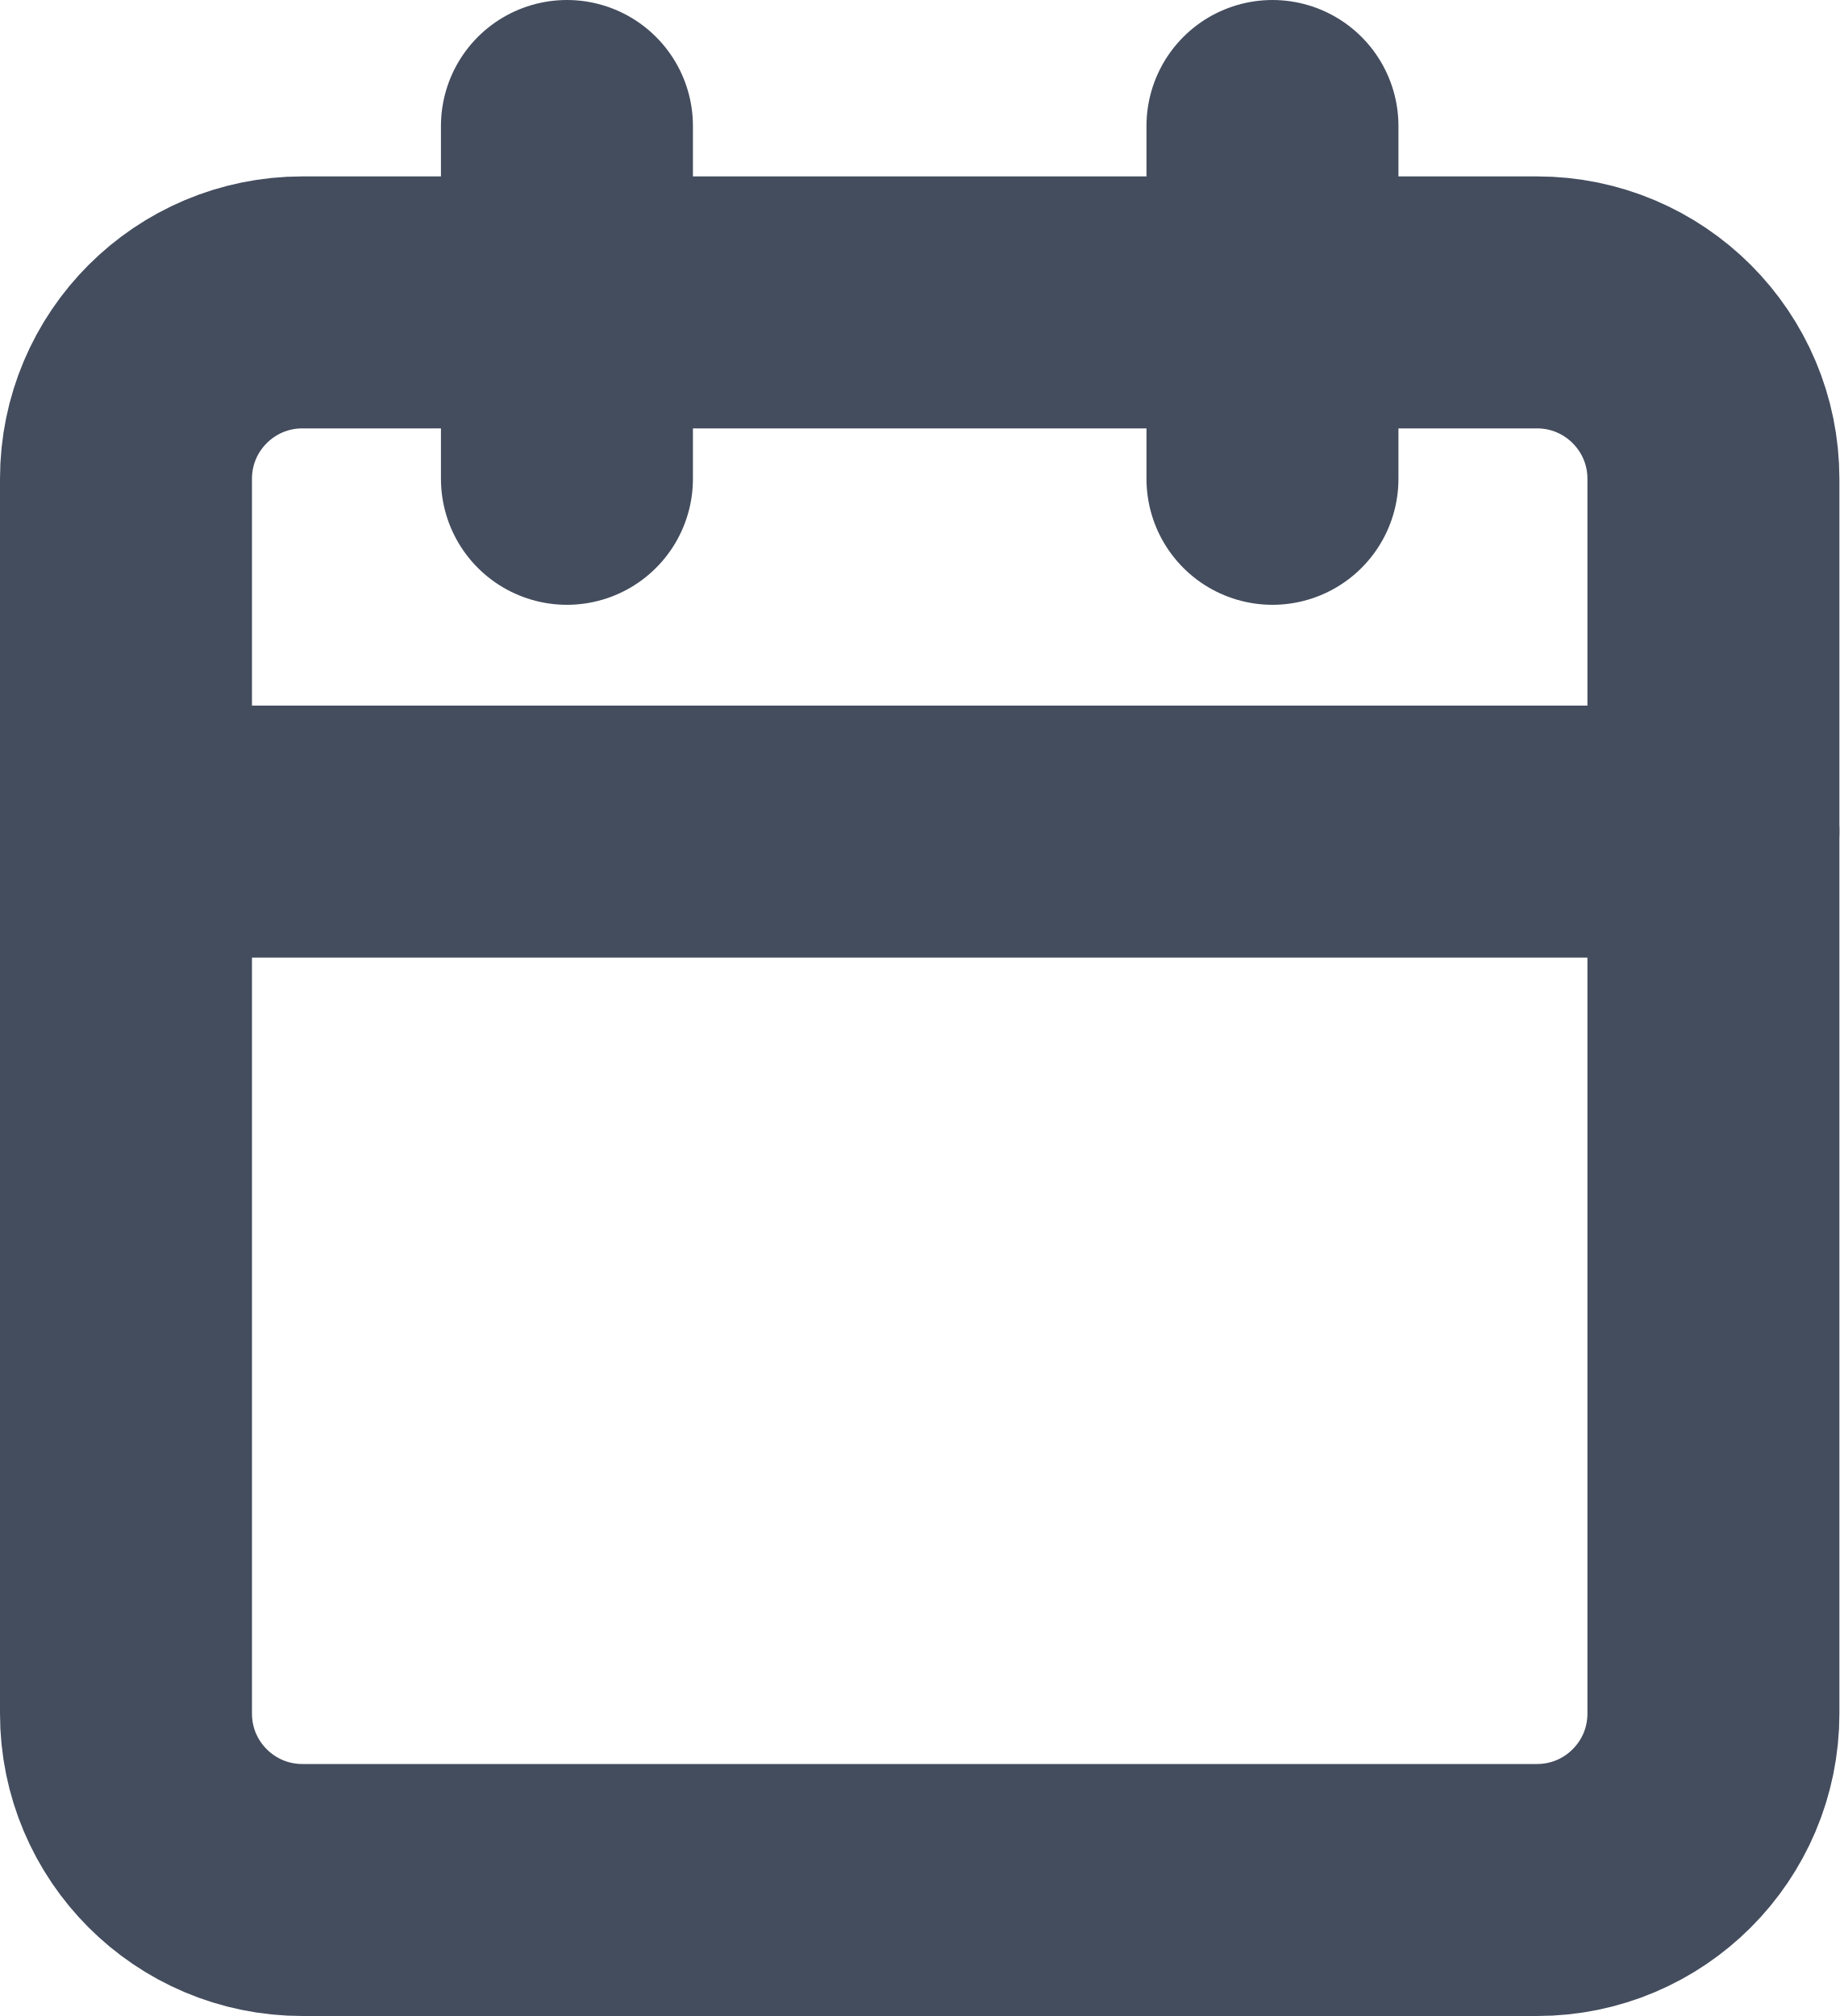
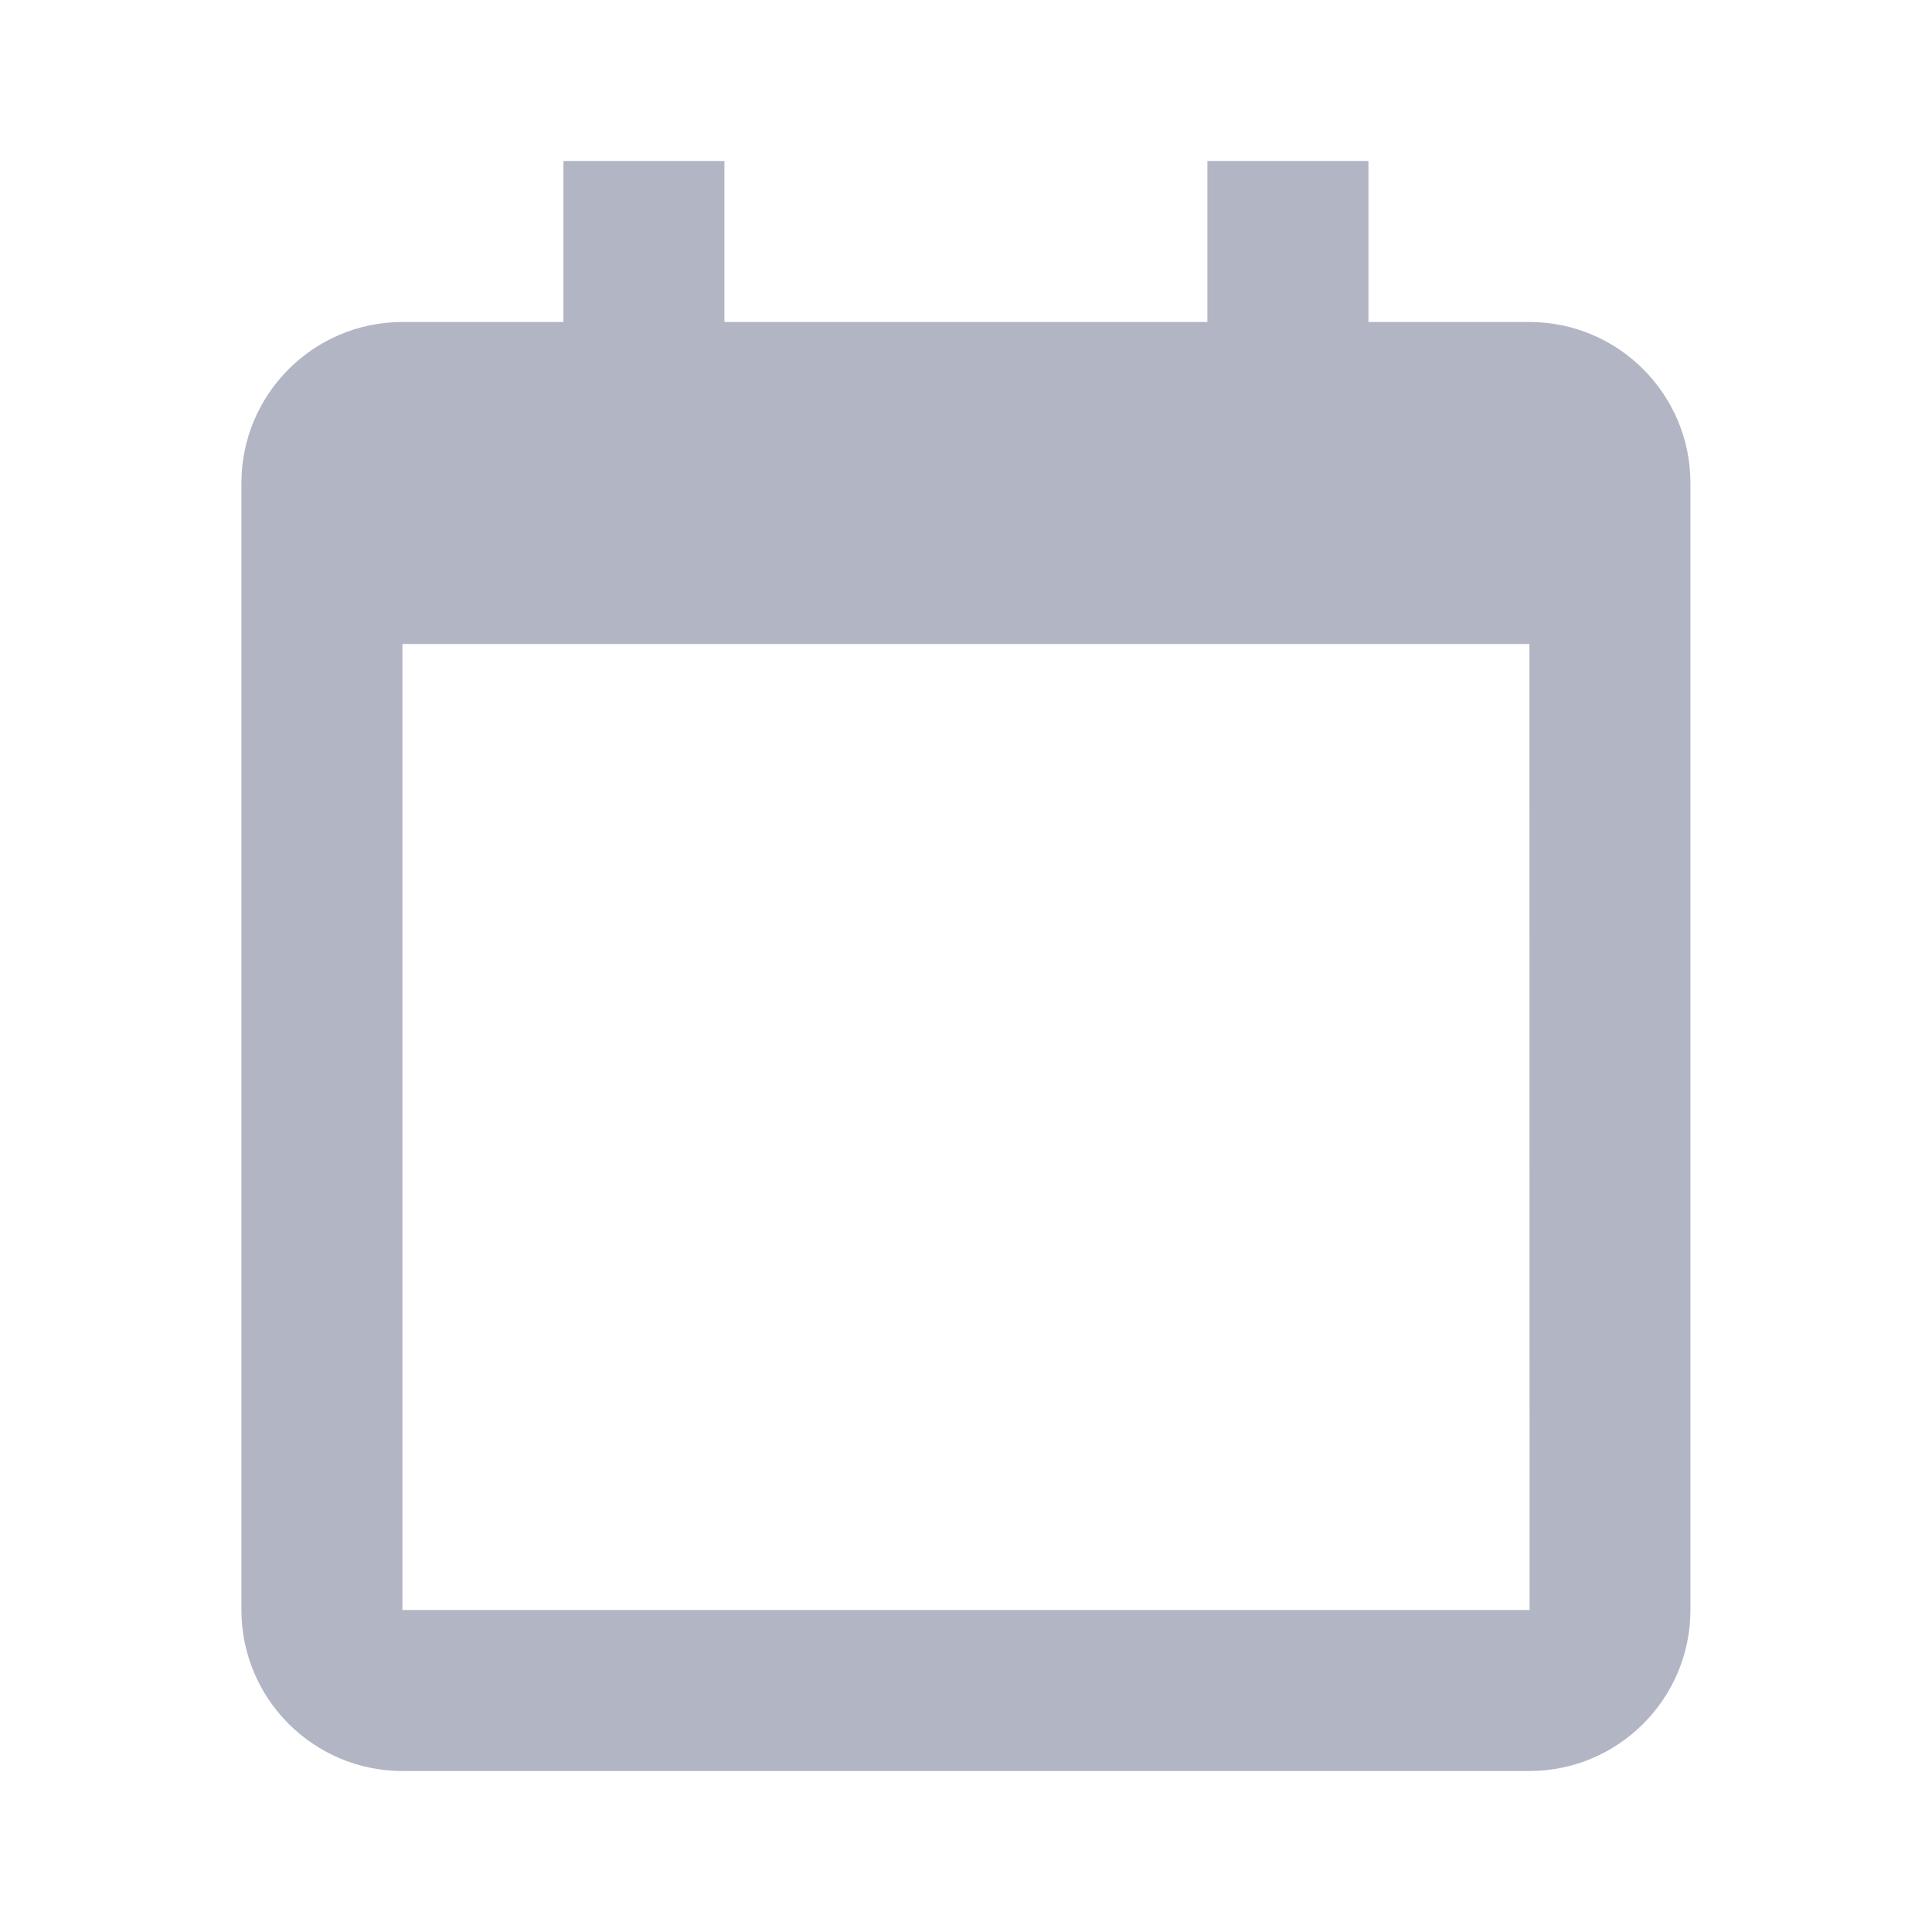
- <svg xmlns="http://www.w3.org/2000/svg" width="21.9" height="24" viewBox="0 0 21.9 24">
-   <g id="Icon_feather-calendar" data-name="Icon feather-calendar" transform="translate(-3 -1.5)">
-     <path id="Path_85" data-name="Path 85" d="M6.6,6H21.3a2.1,2.1,0,0,1,2.1,2.1V22.8a2.1,2.1,0,0,1-2.1,2.1H6.6a2.1,2.1,0,0,1-2.1-2.1V8.1A2.1,2.1,0,0,1,6.6,6Z" transform="translate(0 -0.9)" fill="none" stroke="#444d5e" stroke-linecap="round" stroke-linejoin="round" stroke-width="3" />
-     <path id="Path_86" data-name="Path 86" d="M24,3V7.2" transform="translate(-5.85)" fill="none" stroke="#444d5e" stroke-linecap="round" stroke-linejoin="round" stroke-width="3" />
-     <path id="Path_87" data-name="Path 87" d="M12,3V7.2" transform="translate(-2.25)" fill="none" stroke="#444d5e" stroke-linecap="round" stroke-linejoin="round" stroke-width="3" />
-     <path id="Path_88" data-name="Path 88" d="M4.5,15H23.4" transform="translate(0 -3.6)" fill="none" stroke="#444d5e" stroke-linecap="round" stroke-linejoin="round" stroke-width="3" />
-   </g>
+ <svg xmlns="http://www.w3.org/2000/svg" width="24" height="24" viewBox="0 0 24 24" fill="none">
+   <path d="M2.999 6V8V20C2.999 21.103 3.896 22 4.999 22H18.999C20.102 22 20.999 21.103 20.999 20V8V6C20.999 4.897 20.102 4 18.999 4H16.999V2H14.999V4H8.999V2H6.999V4H4.999C3.896 4 2.999 4.897 2.999 6ZM19.001 20H4.999V8H18.999L19.001 20Z" fill="#B2B5C3" />
</svg>
